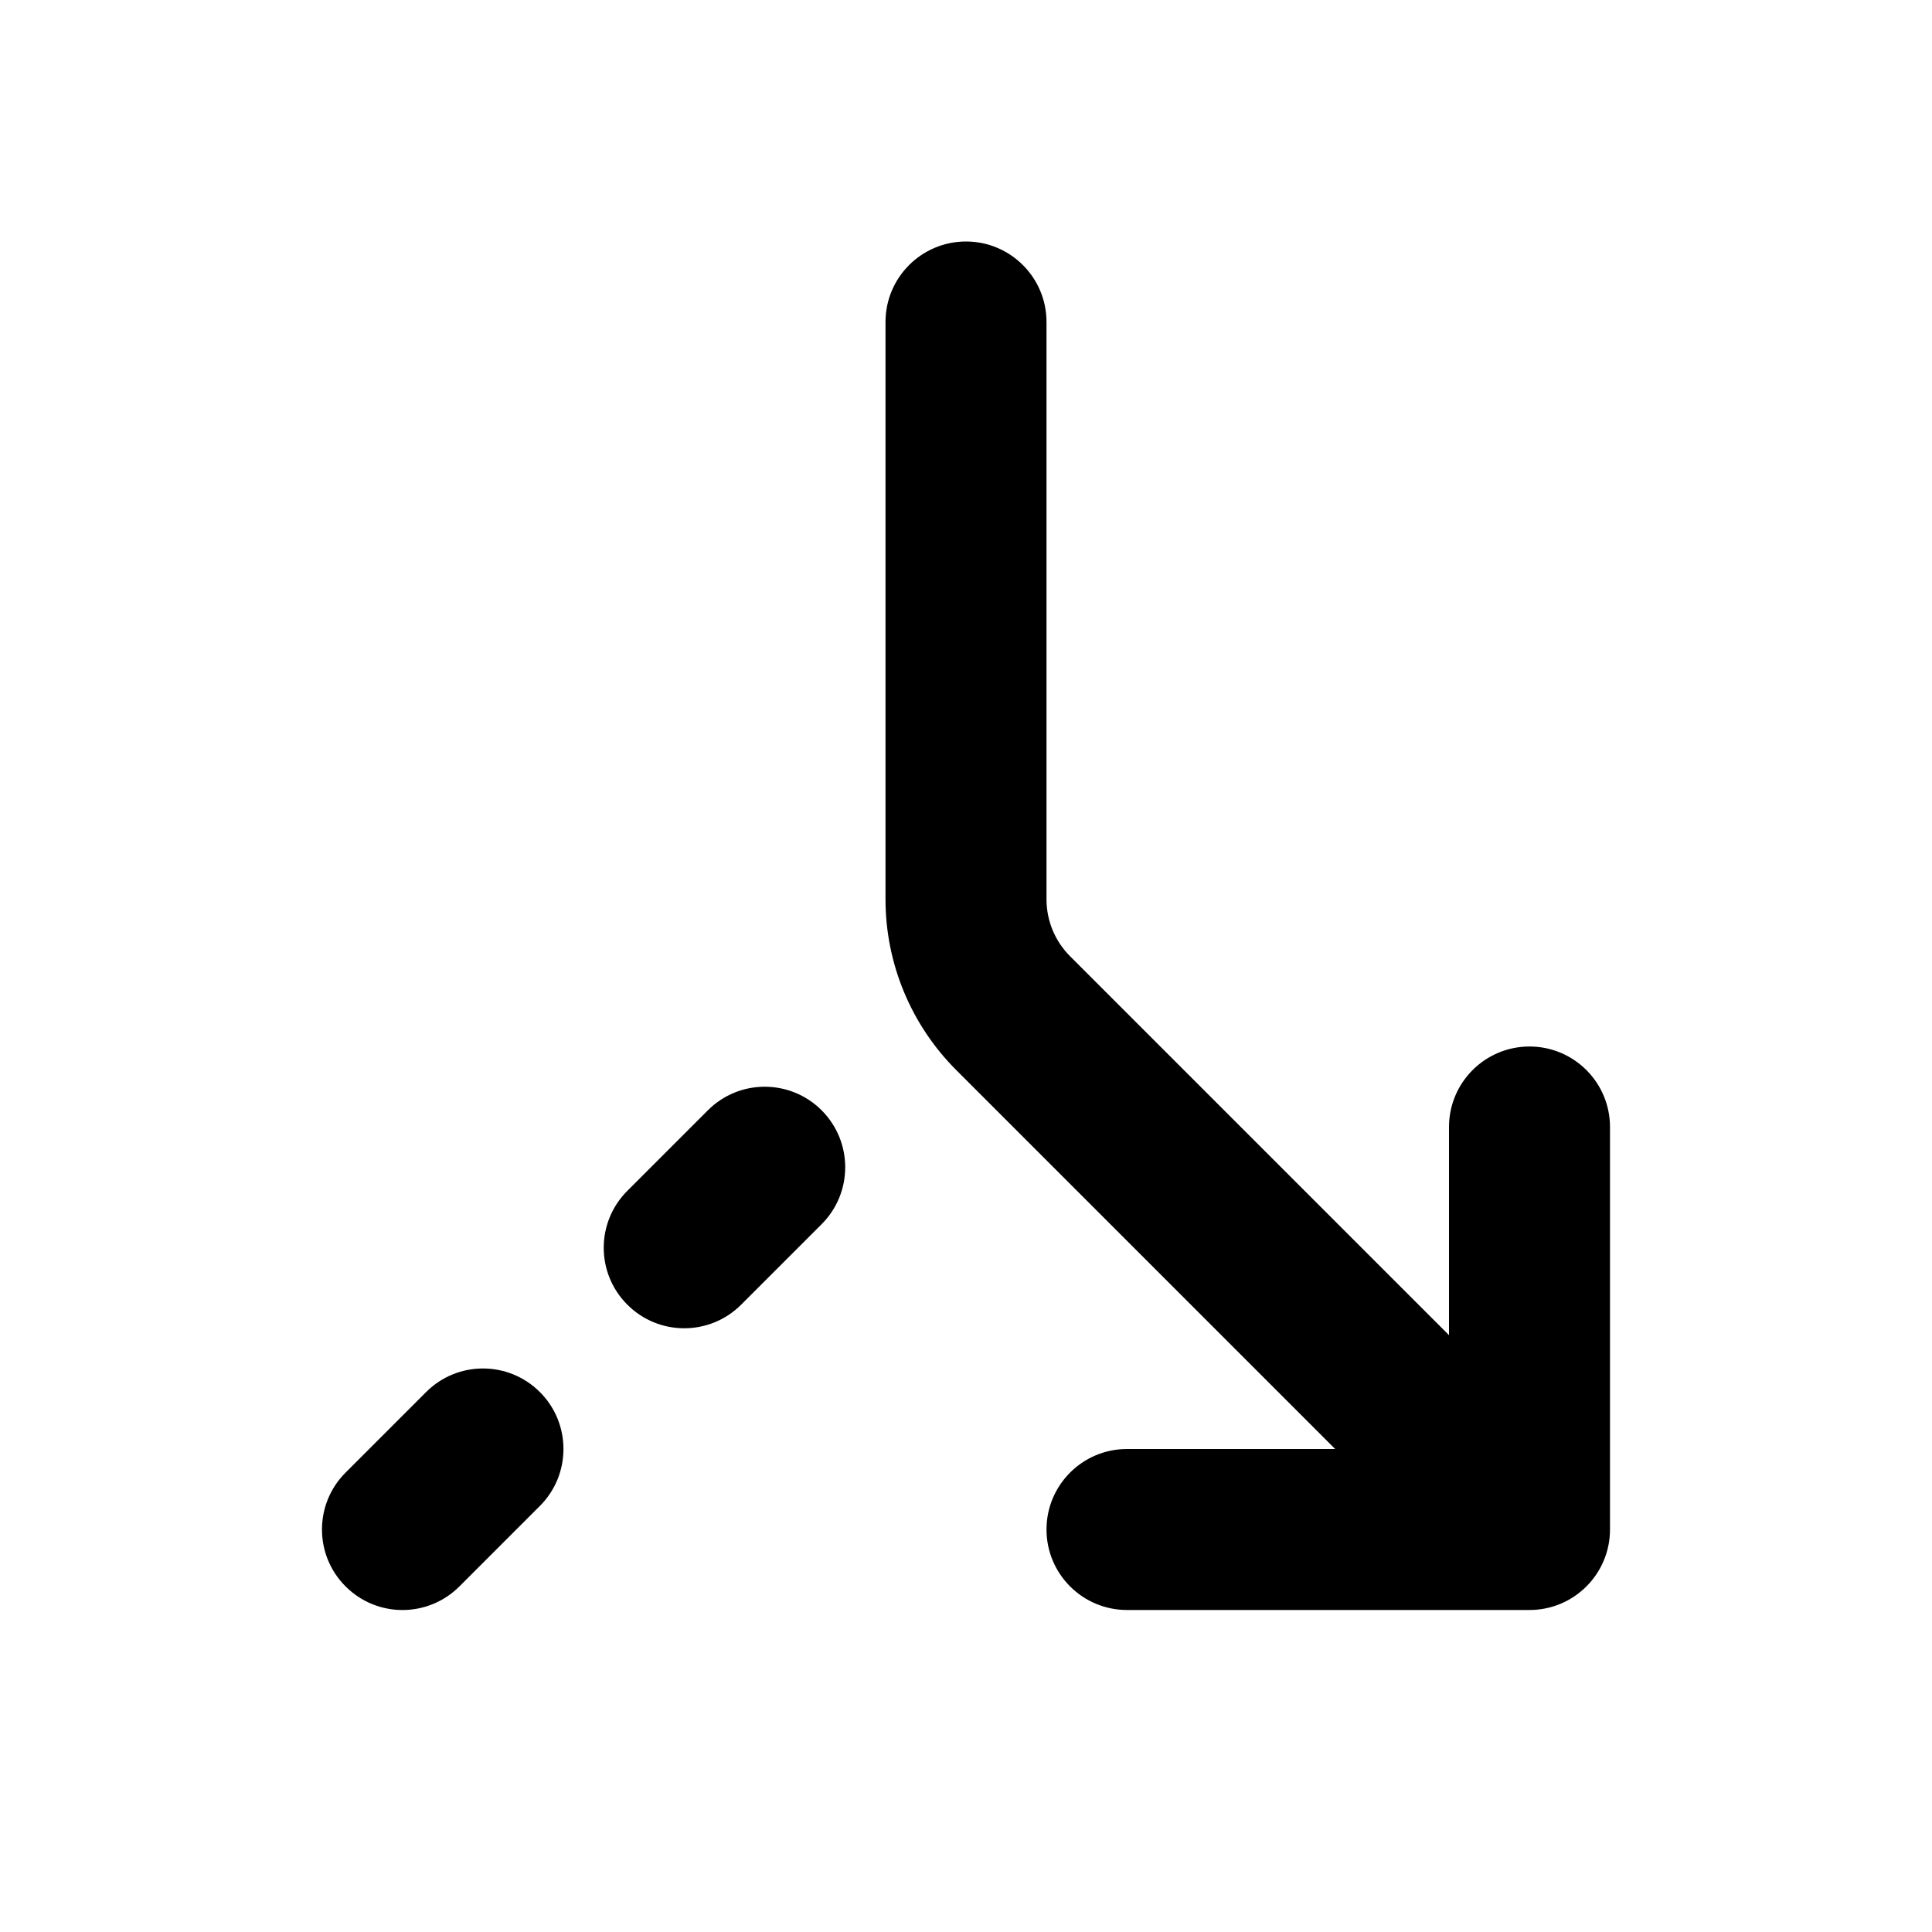
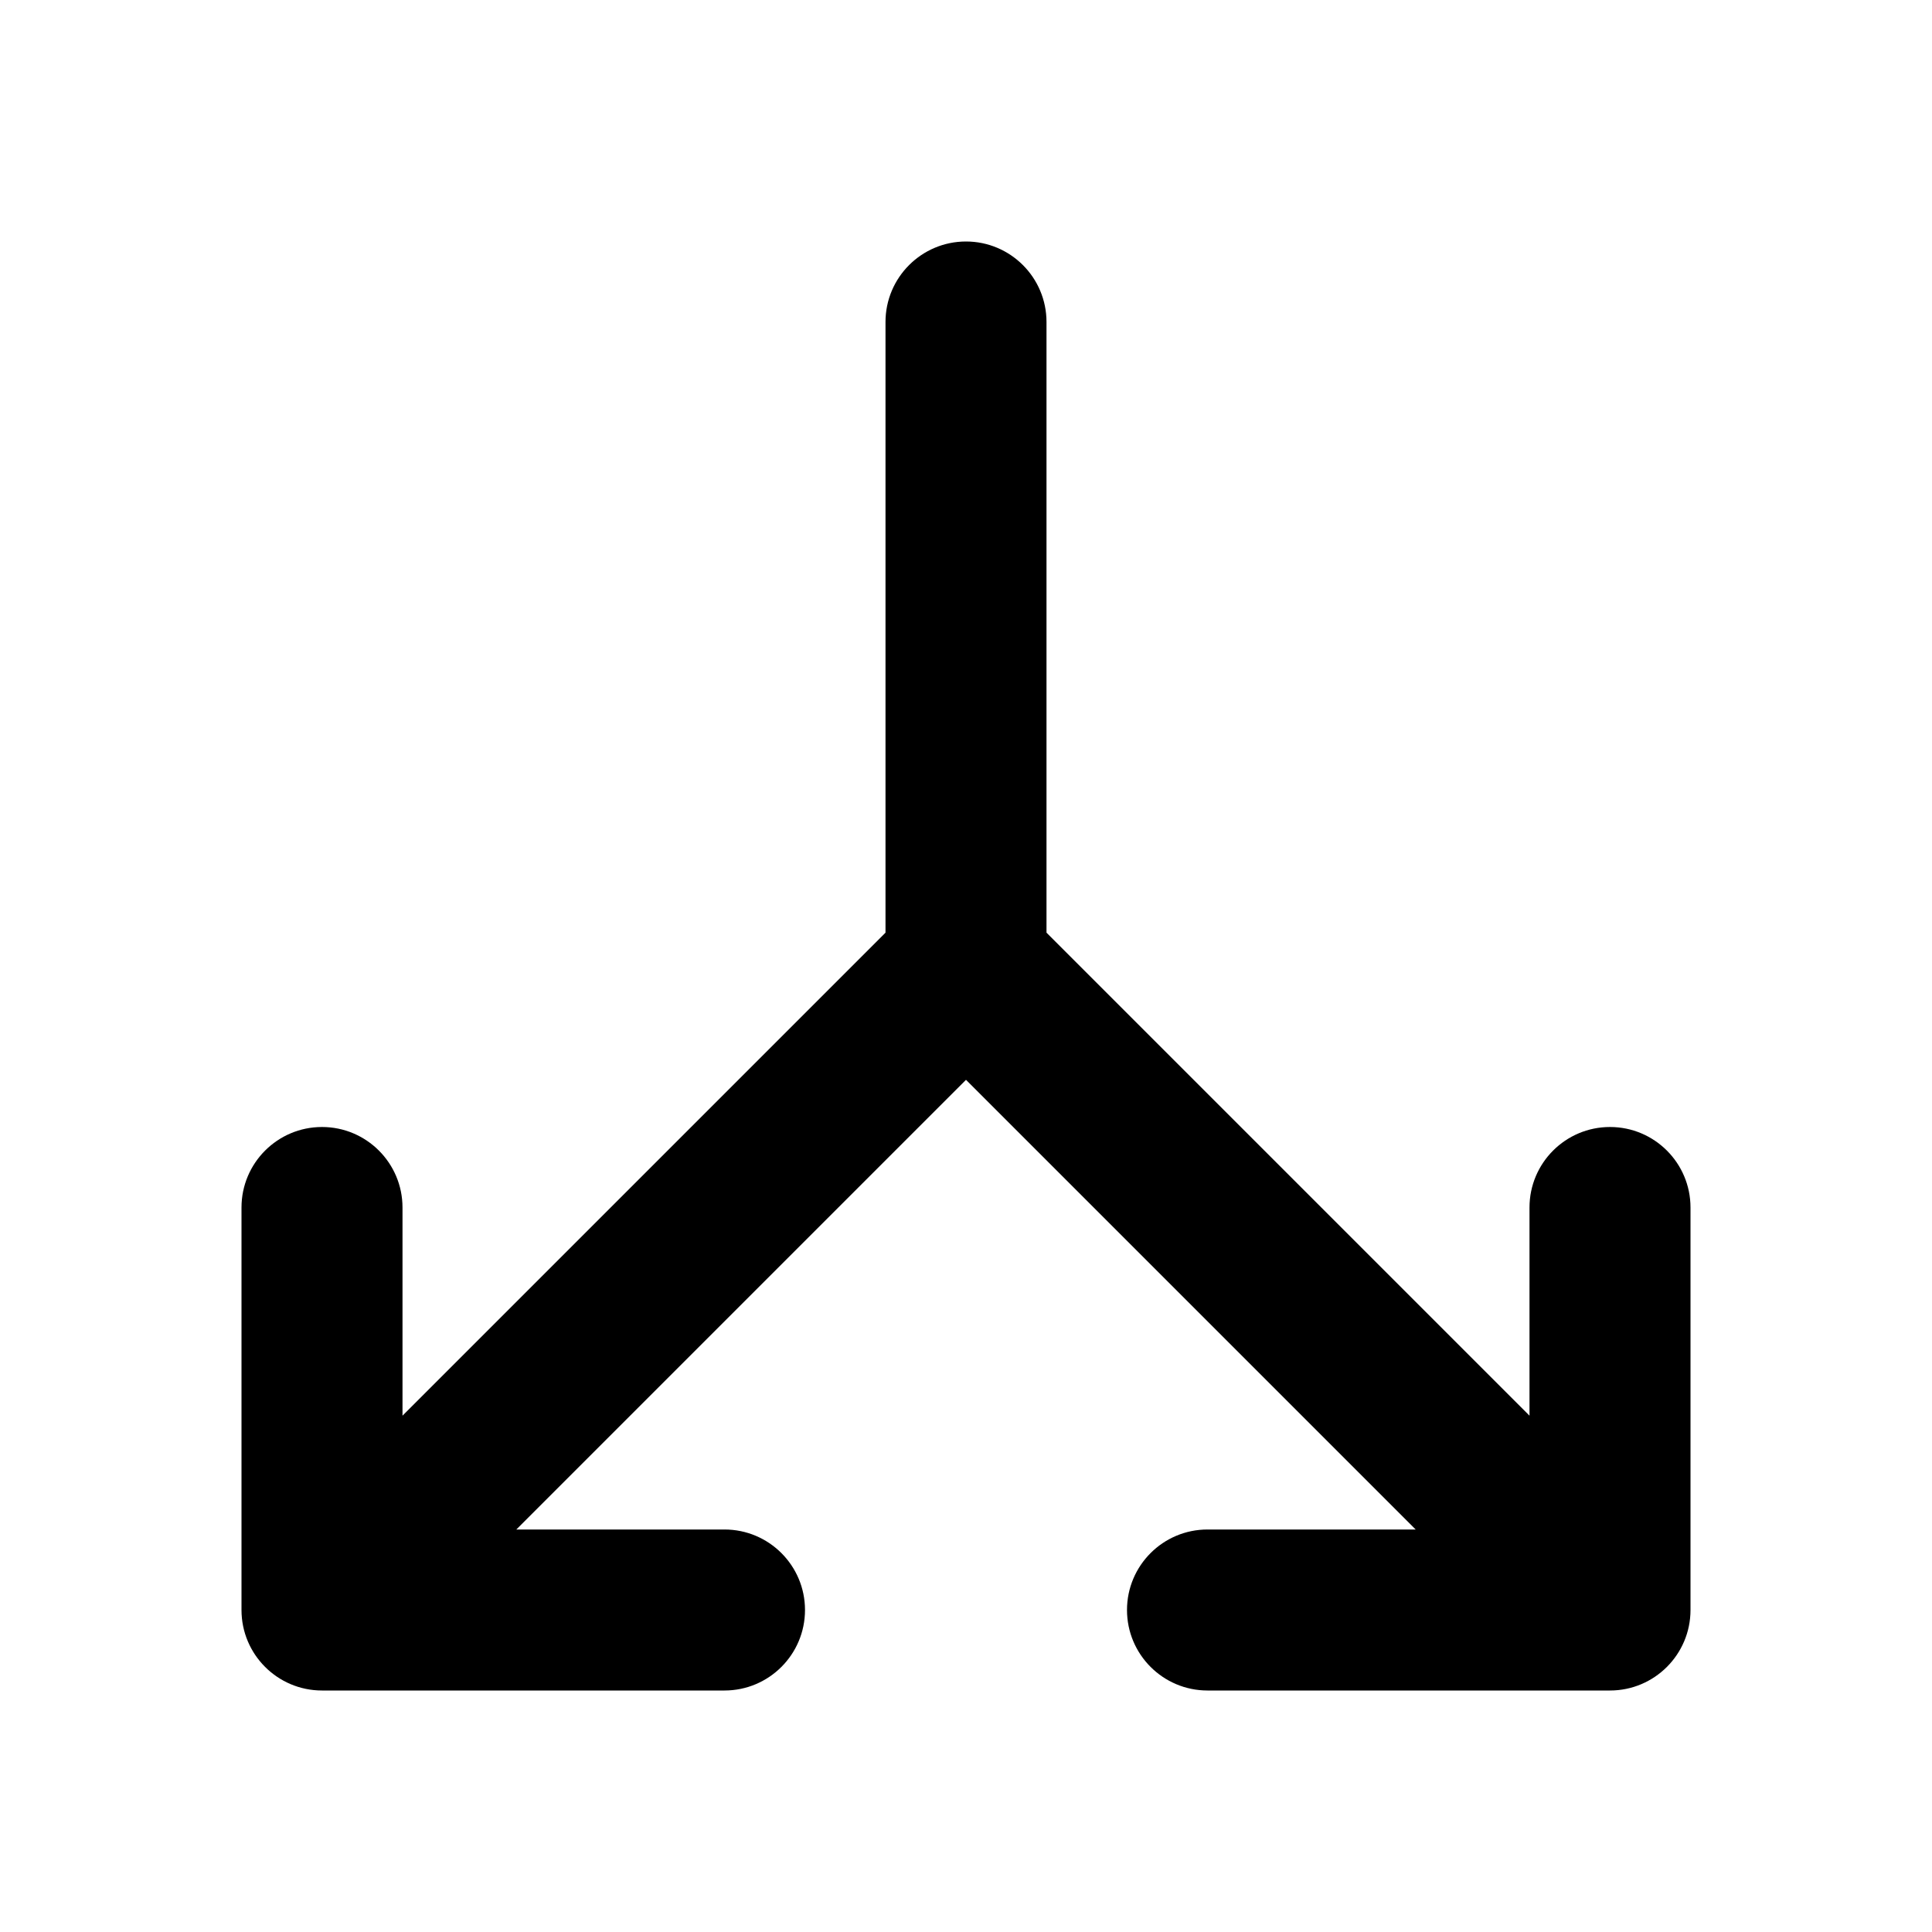
<svg xmlns="http://www.w3.org/2000/svg" aria-hidden="true" width="24" height="24" viewBox="0 0 24 24" fill="none">
-   <path d="M5.293 17.293C5.683 16.902 6.316 16.902 6.707 17.293C7.097 17.683 7.097 18.317 6.707 18.707L5.707 19.707C5.316 20.098 4.683 20.098 4.293 19.707C3.902 19.317 3.902 18.683 4.293 18.293L5.293 17.293Z" fill="currentColor" />
-   <path d="M12 3C12.552 3 13 3.448 13 4V11.172C13 11.437 13.105 11.691 13.293 11.879L18 16.586V14C18 13.448 18.448 13 19 13C19.552 13 20 13.448 20 14V19C20 19.552 19.552 20 19 20H14C13.448 20 13 19.552 13 19C13 18.448 13.448 18 14 18H16.586L11.879 13.293C11.316 12.73 11 11.967 11 11.172V4C11 3.448 11.448 3 12 3Z" fill="currentColor" />
-   <path d="M8.793 13.793C9.183 13.402 9.816 13.402 10.207 13.793C10.597 14.184 10.597 14.816 10.207 15.207L9.207 16.207C8.816 16.598 8.183 16.598 7.793 16.207C7.402 15.816 7.402 15.184 7.793 14.793L8.793 13.793Z" fill="currentColor" />
+   <path d="M12 3C12.552 3 13 3.448 13 4V11.586L19 17.586V15C19 14.448 19.448 14 20 14C20.552 14 21 14.448 21 15V20C21 20.552 20.552 21 20 21H15C14.448 21 14 20.552 14 20C14 19.448 14.448 19 15 19H17.586L12 13.414L6.414 19H9C9.552 19 10 19.448 10 20C10 20.552 9.552 21 9 21H4C3.448 21 3 20.552 3 20V15C3 14.448 3.448 14 4 14C4.552 14 5 14.448 5 15V17.586L11 11.586V4C11 3.448 11.448 3 12 3Z" fill="currentColor" />
</svg>
